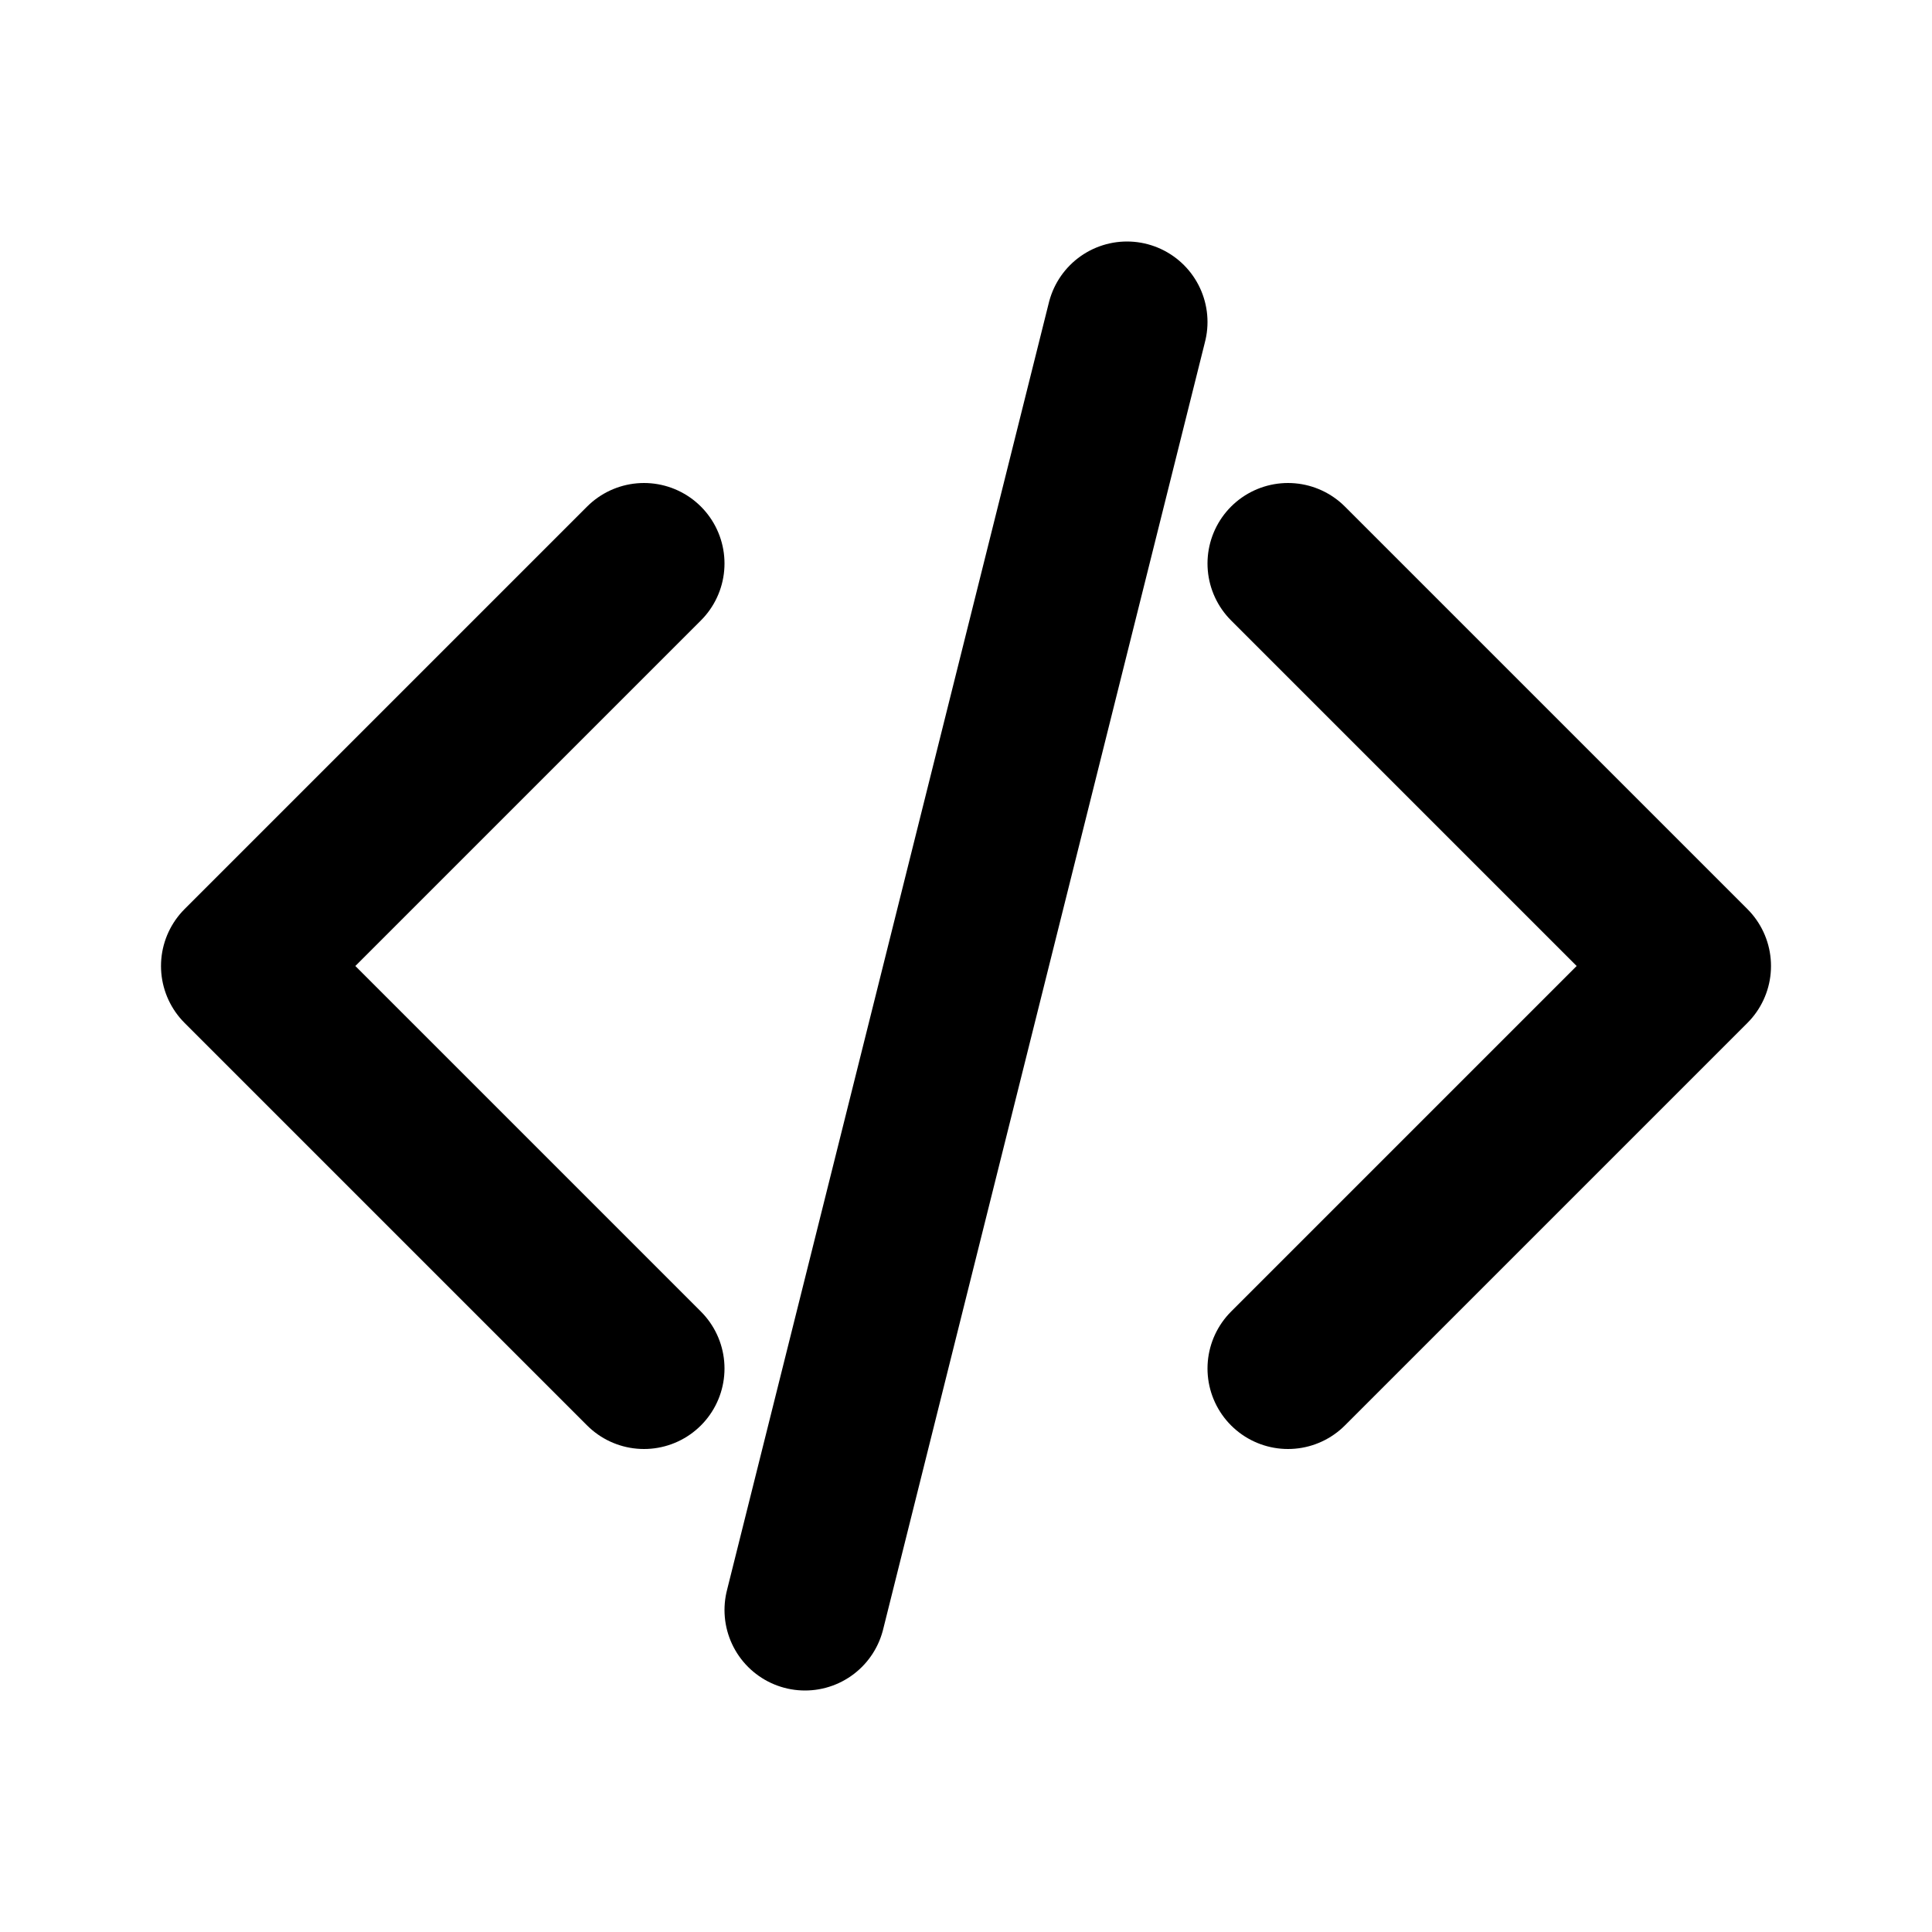
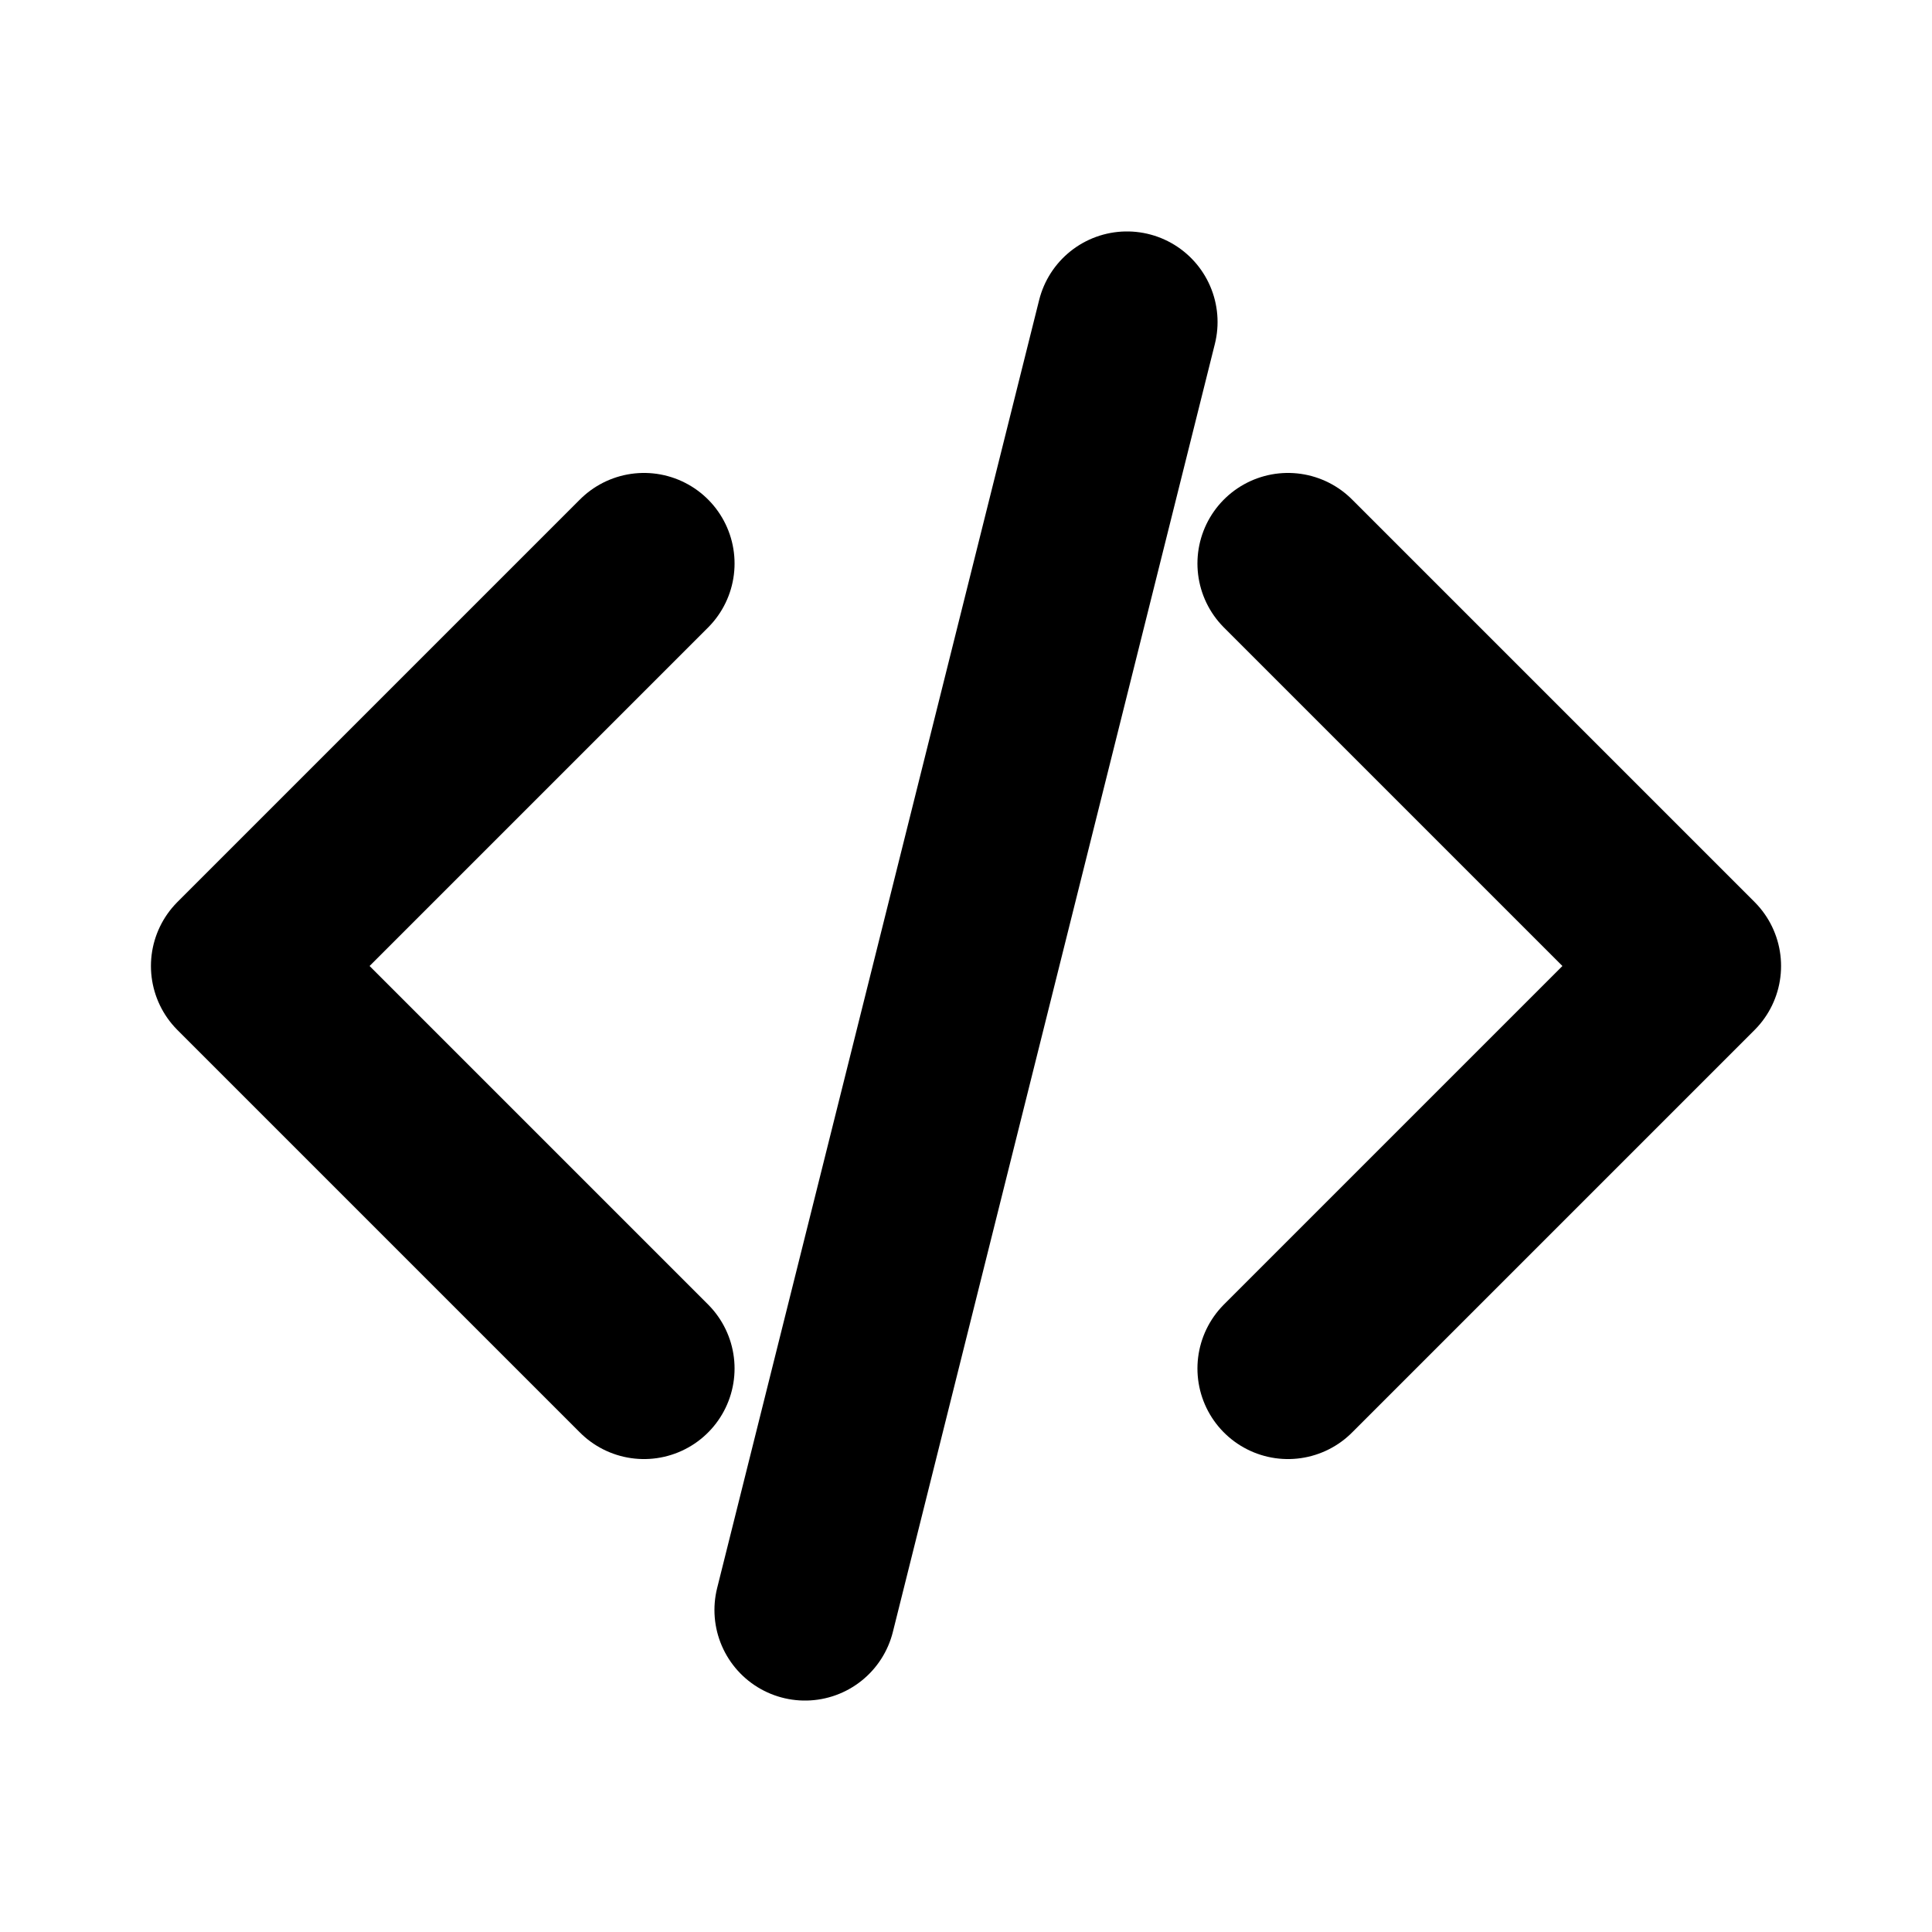
- <svg xmlns="http://www.w3.org/2000/svg" width="24" height="24" viewBox="0 0 24 24" fill="none" stroke="currentColor" stroke-width="2" stroke-linecap="round" stroke-linejoin="round">
+ <svg xmlns="http://www.w3.org/2000/svg" width="24" height="24" viewBox="0 0 24 24" fill="none" stroke="currentColor" stroke-width="2.25" stroke-linecap="round" stroke-linejoin="round">
  <path d="M8 7l-5 5l5 5 M16 7l5 5l-5 5 M14 4l-4 16" />
</svg>
